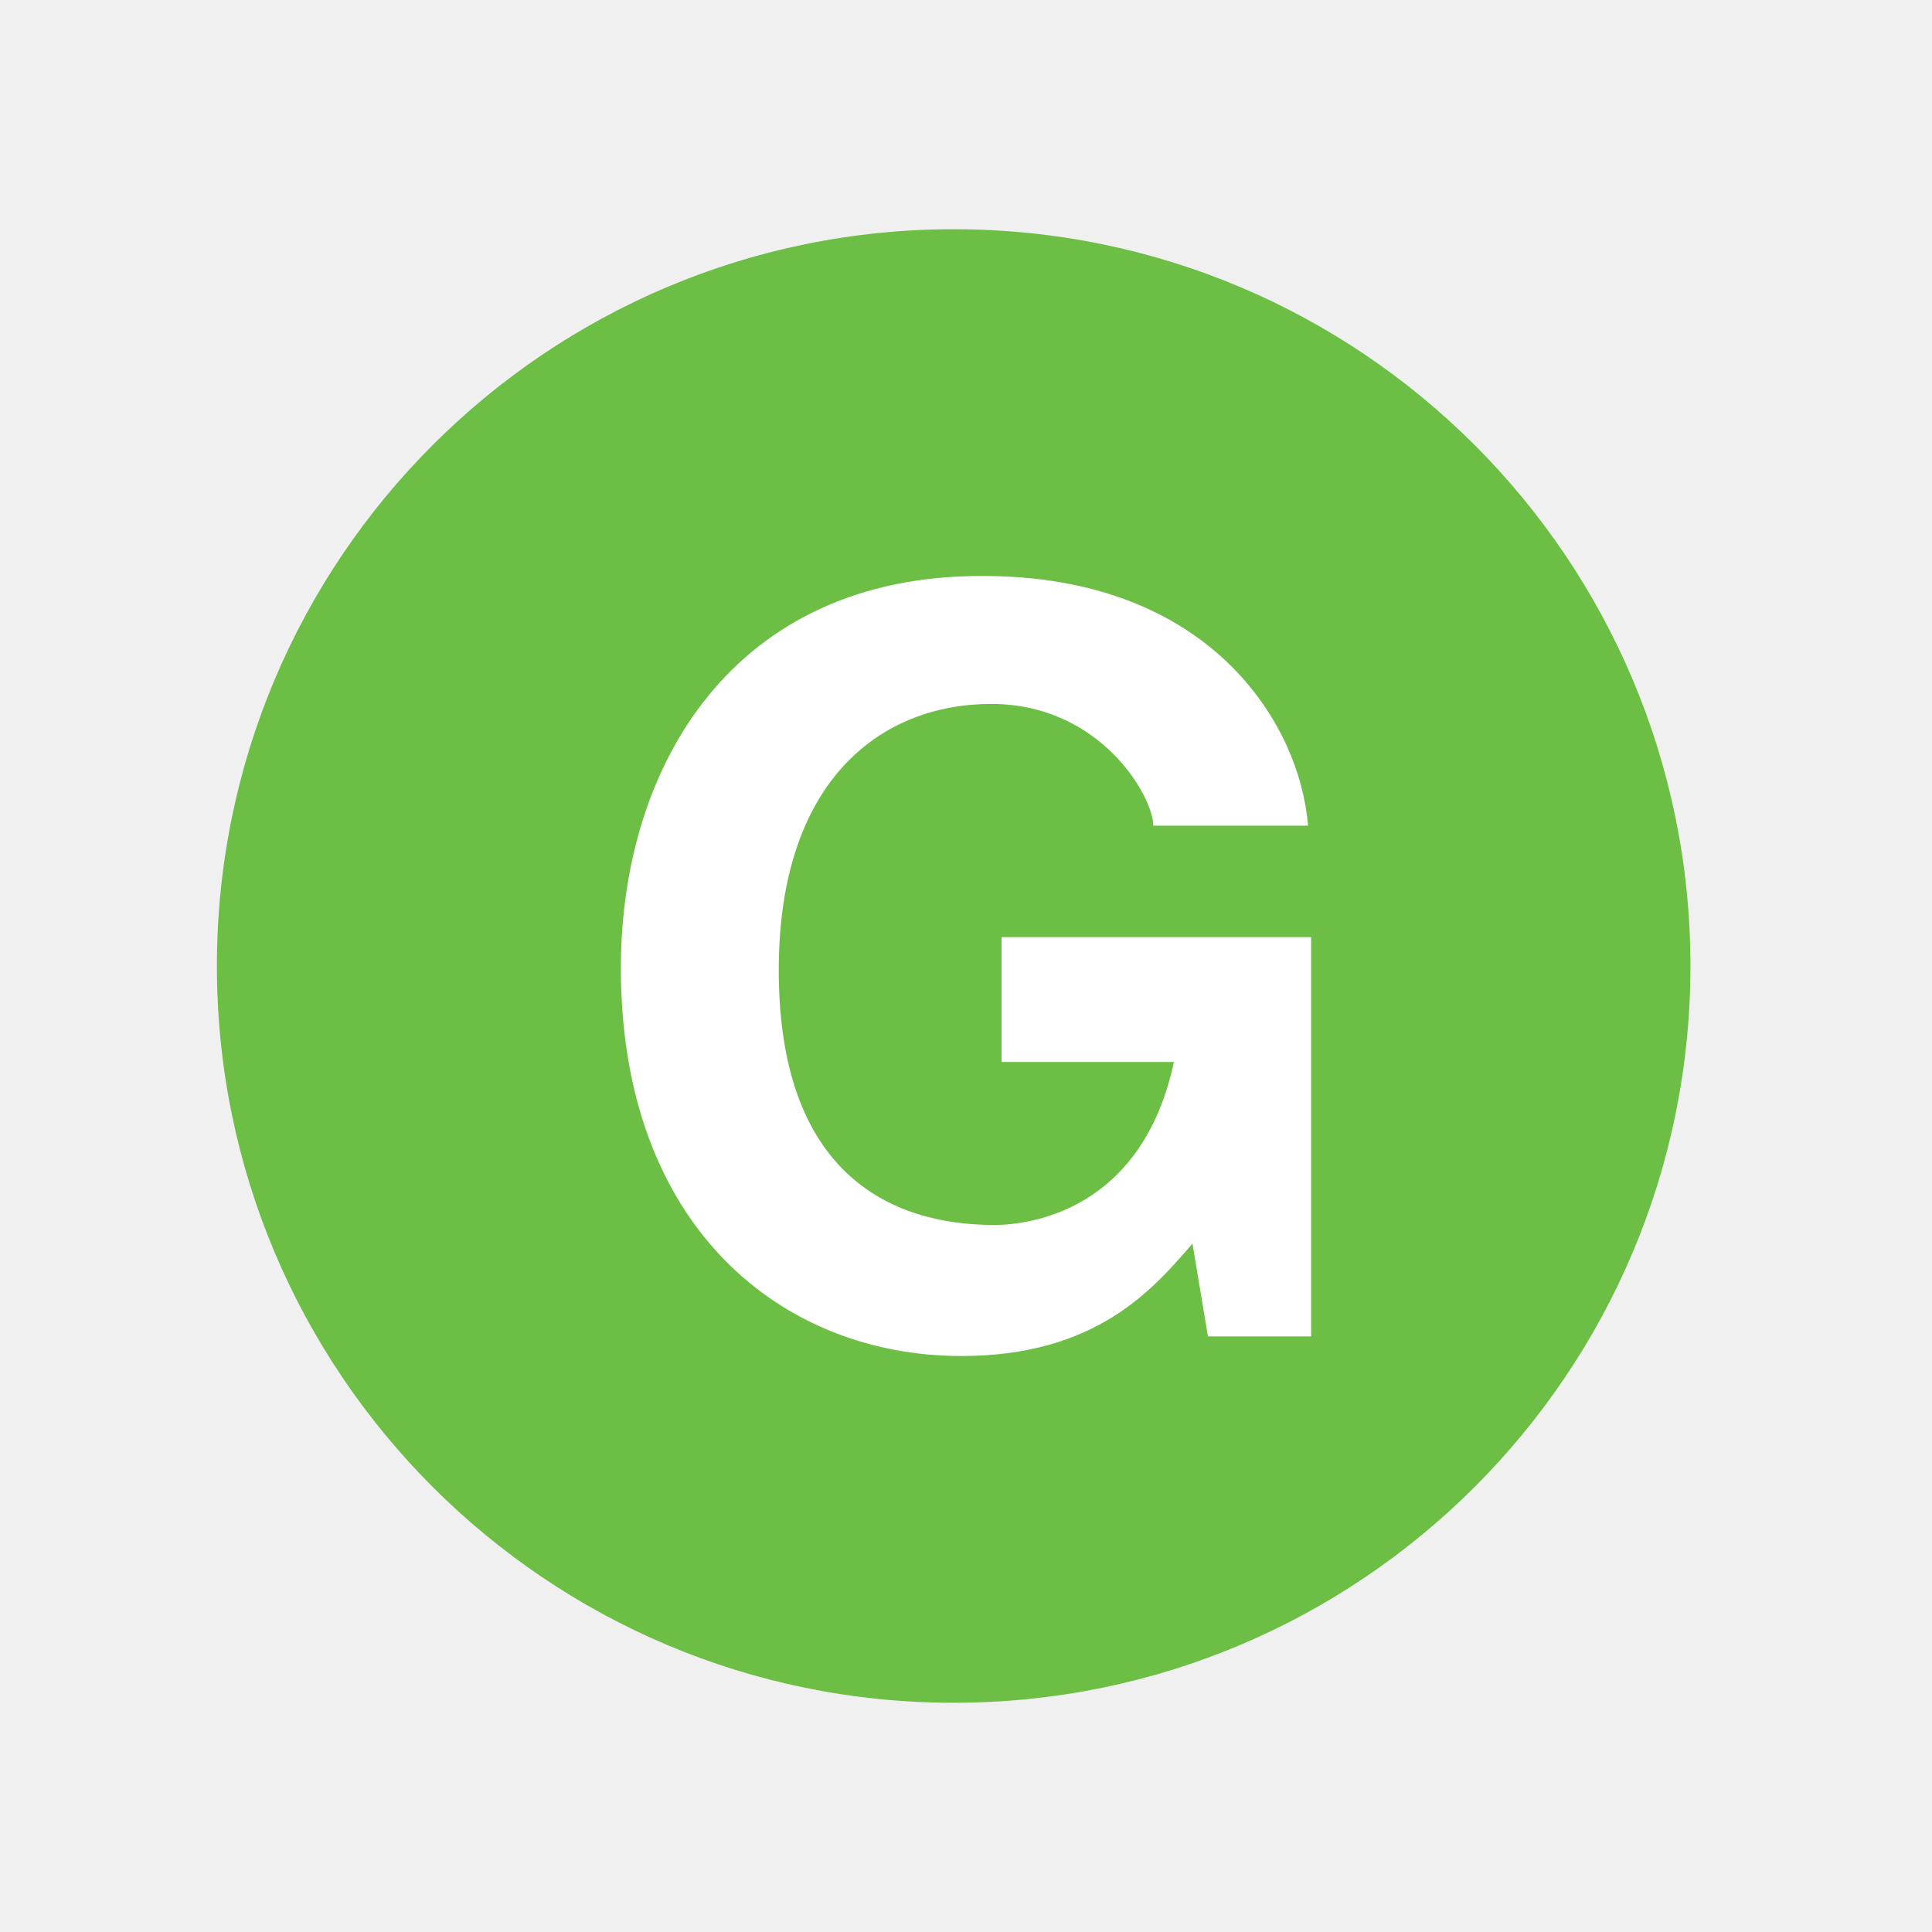
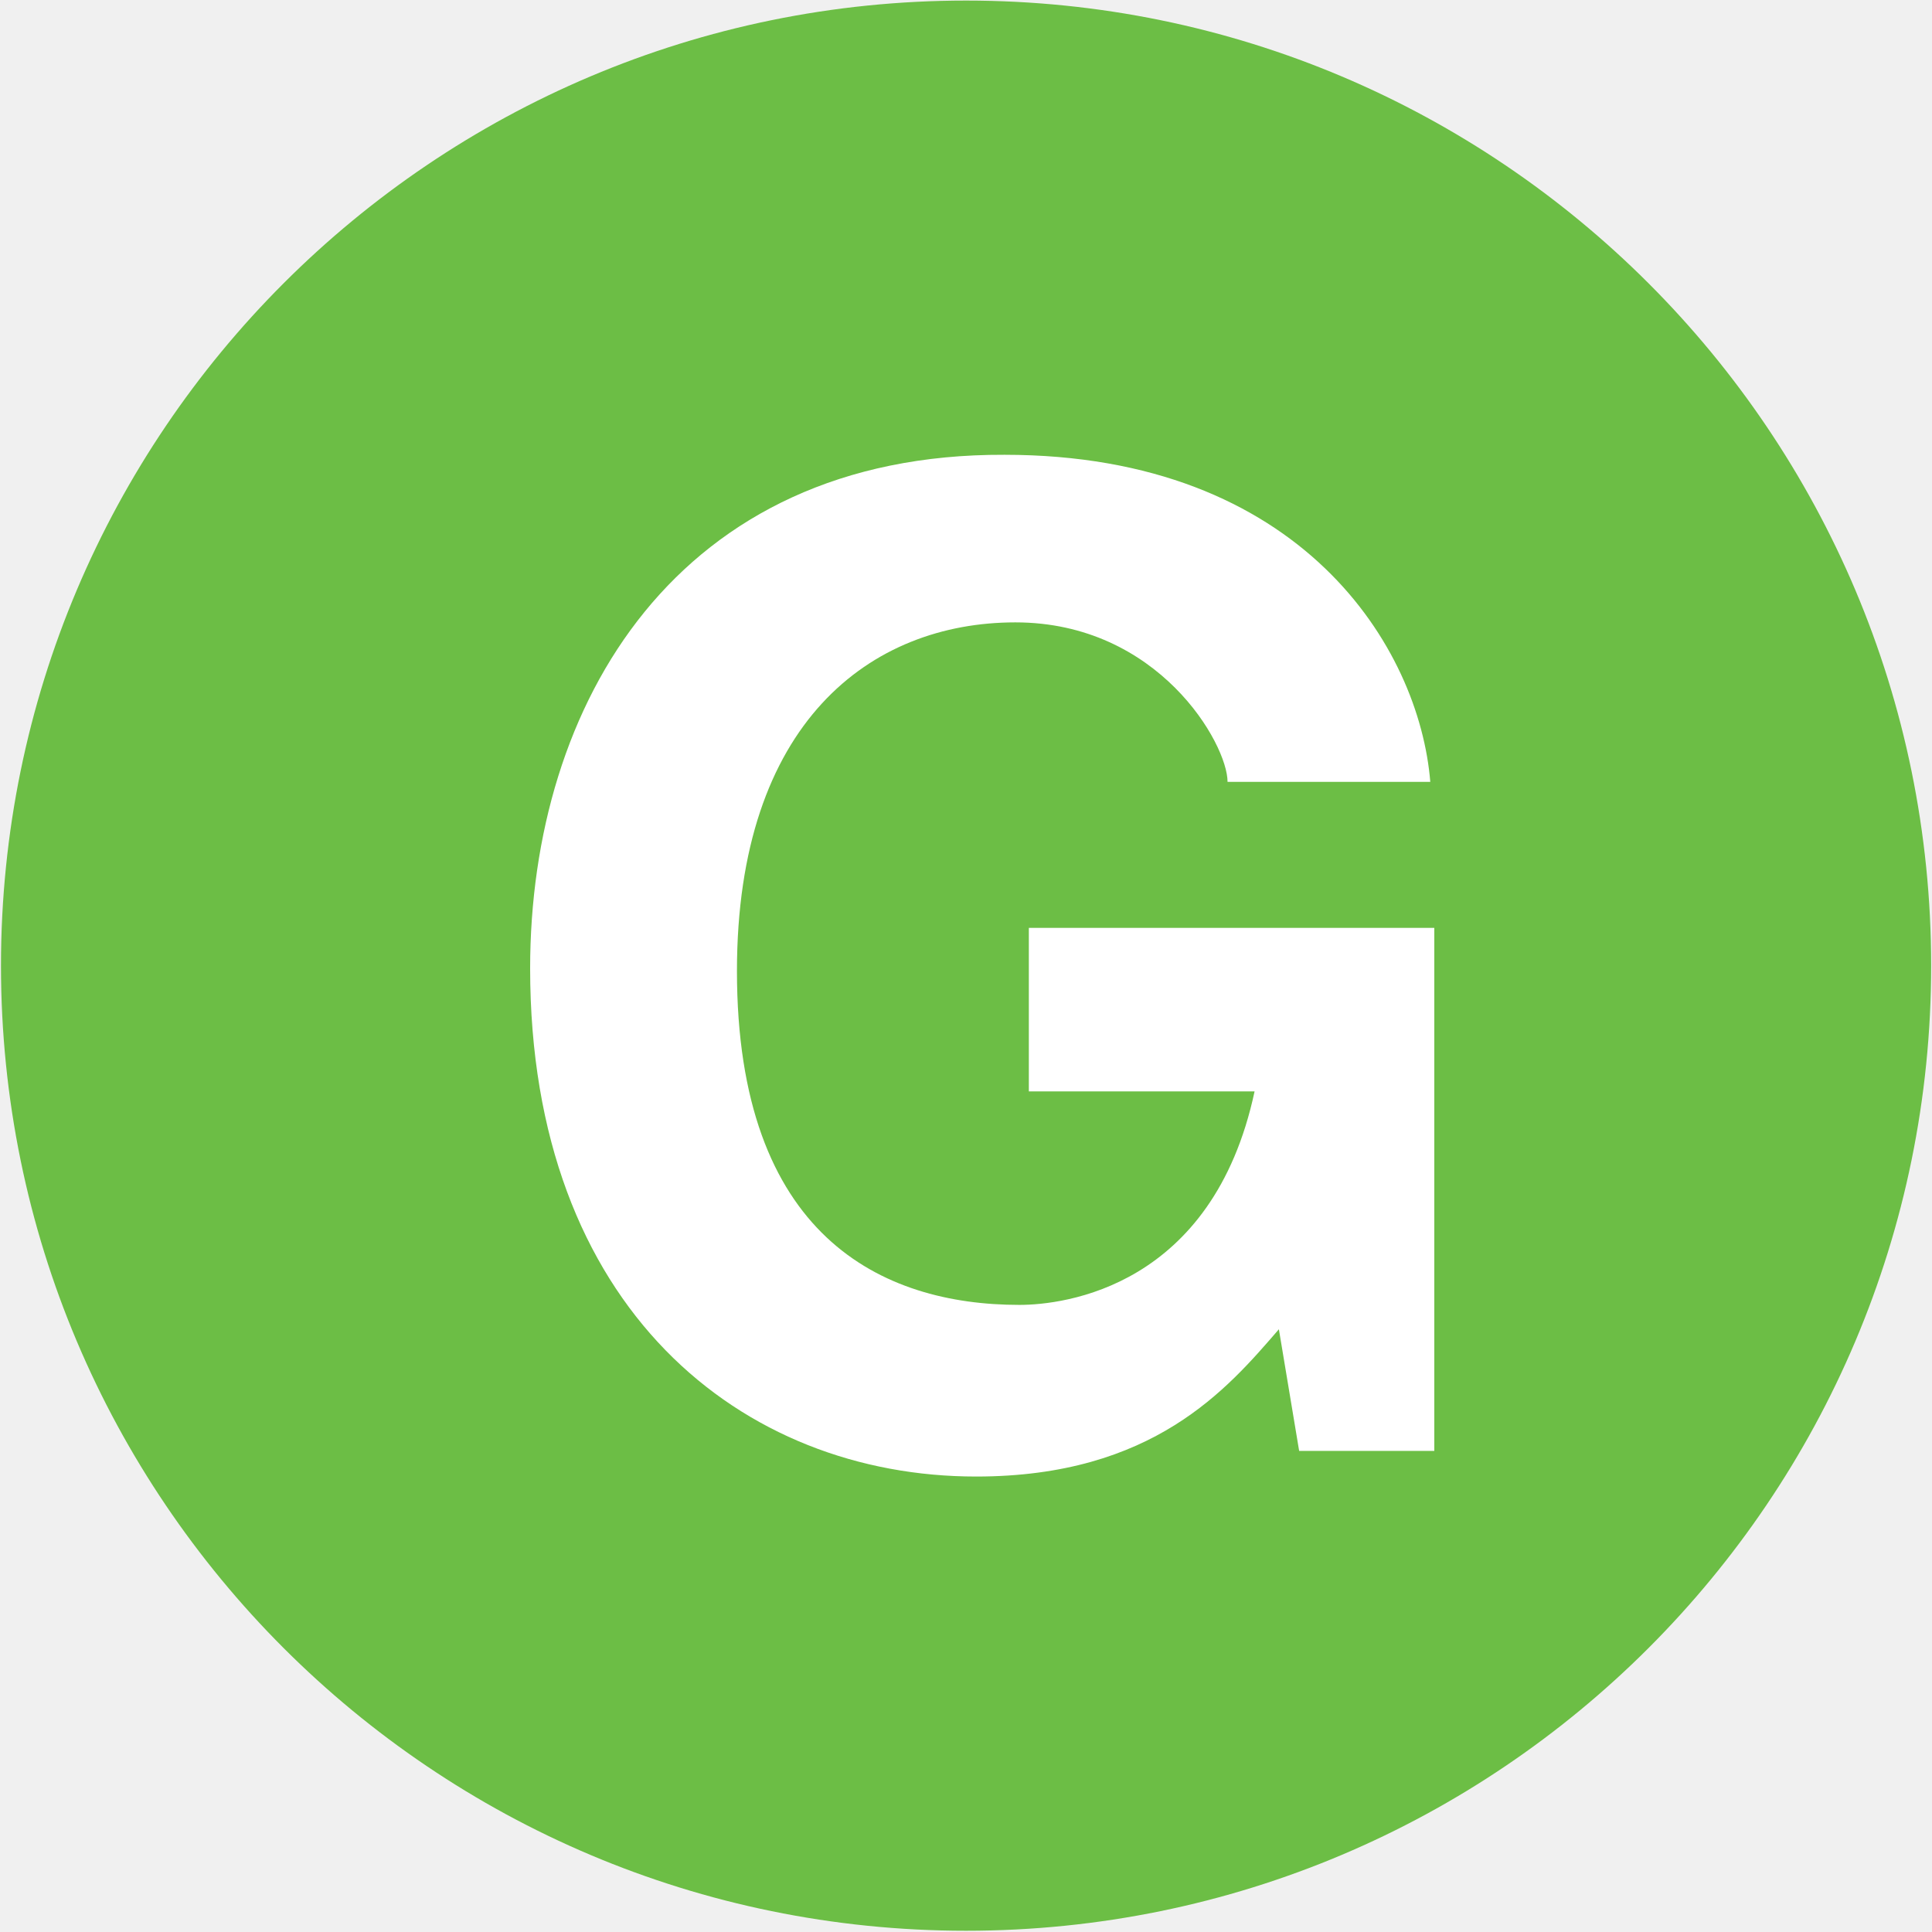
- <svg xmlns="http://www.w3.org/2000/svg" width="74.9" height="74.9">
+ <svg xmlns="http://www.w3.org/2000/svg" viewBox="8.38 8.87 57.18 57.17">
  <circle cy="37.45" cx="36.972" r="28.563" fill="#6CBE45" />
-   <path d="m38.83 36.331h12v15.48h-4l-0.6-3.6c-1.52 1.76-3.72 4.359-8.96 4.359-6.92 0-13.2-4.96-13.2-15.04 0-7.84 4.36-15.24 14.04-15.2 8.8 0 12.28 5.72 12.601 9.68h-6c0-1.12-2.04-4.72-6.28-4.72-4.28 0-8.24 2.96-8.24 10.32 0 7.84 4.28 9.88 8.36 9.88 1.32 0 5.72-0.52 6.96-6.319h-6.681v-4.84z" fill="#fff" />
+   <path d="M38.83 36.331h12v15.48h-4l-.6-3.6c-1.52 1.76-3.72 4.359-8.96 4.359-6.92 0-13.2-4.96-13.2-15.04 0-7.84 4.36-15.24 14.04-15.2 8.8 0 12.28 5.72 12.601 9.68h-6c0-1.12-2.04-4.72-6.28-4.72-4.28 0-8.24 2.96-8.24 10.32 0 7.84 4.28 9.88 8.36 9.88 1.32 0 5.72-.52 6.96-6.319H38.83v-4.84z" fill="#fff" />
</svg>
